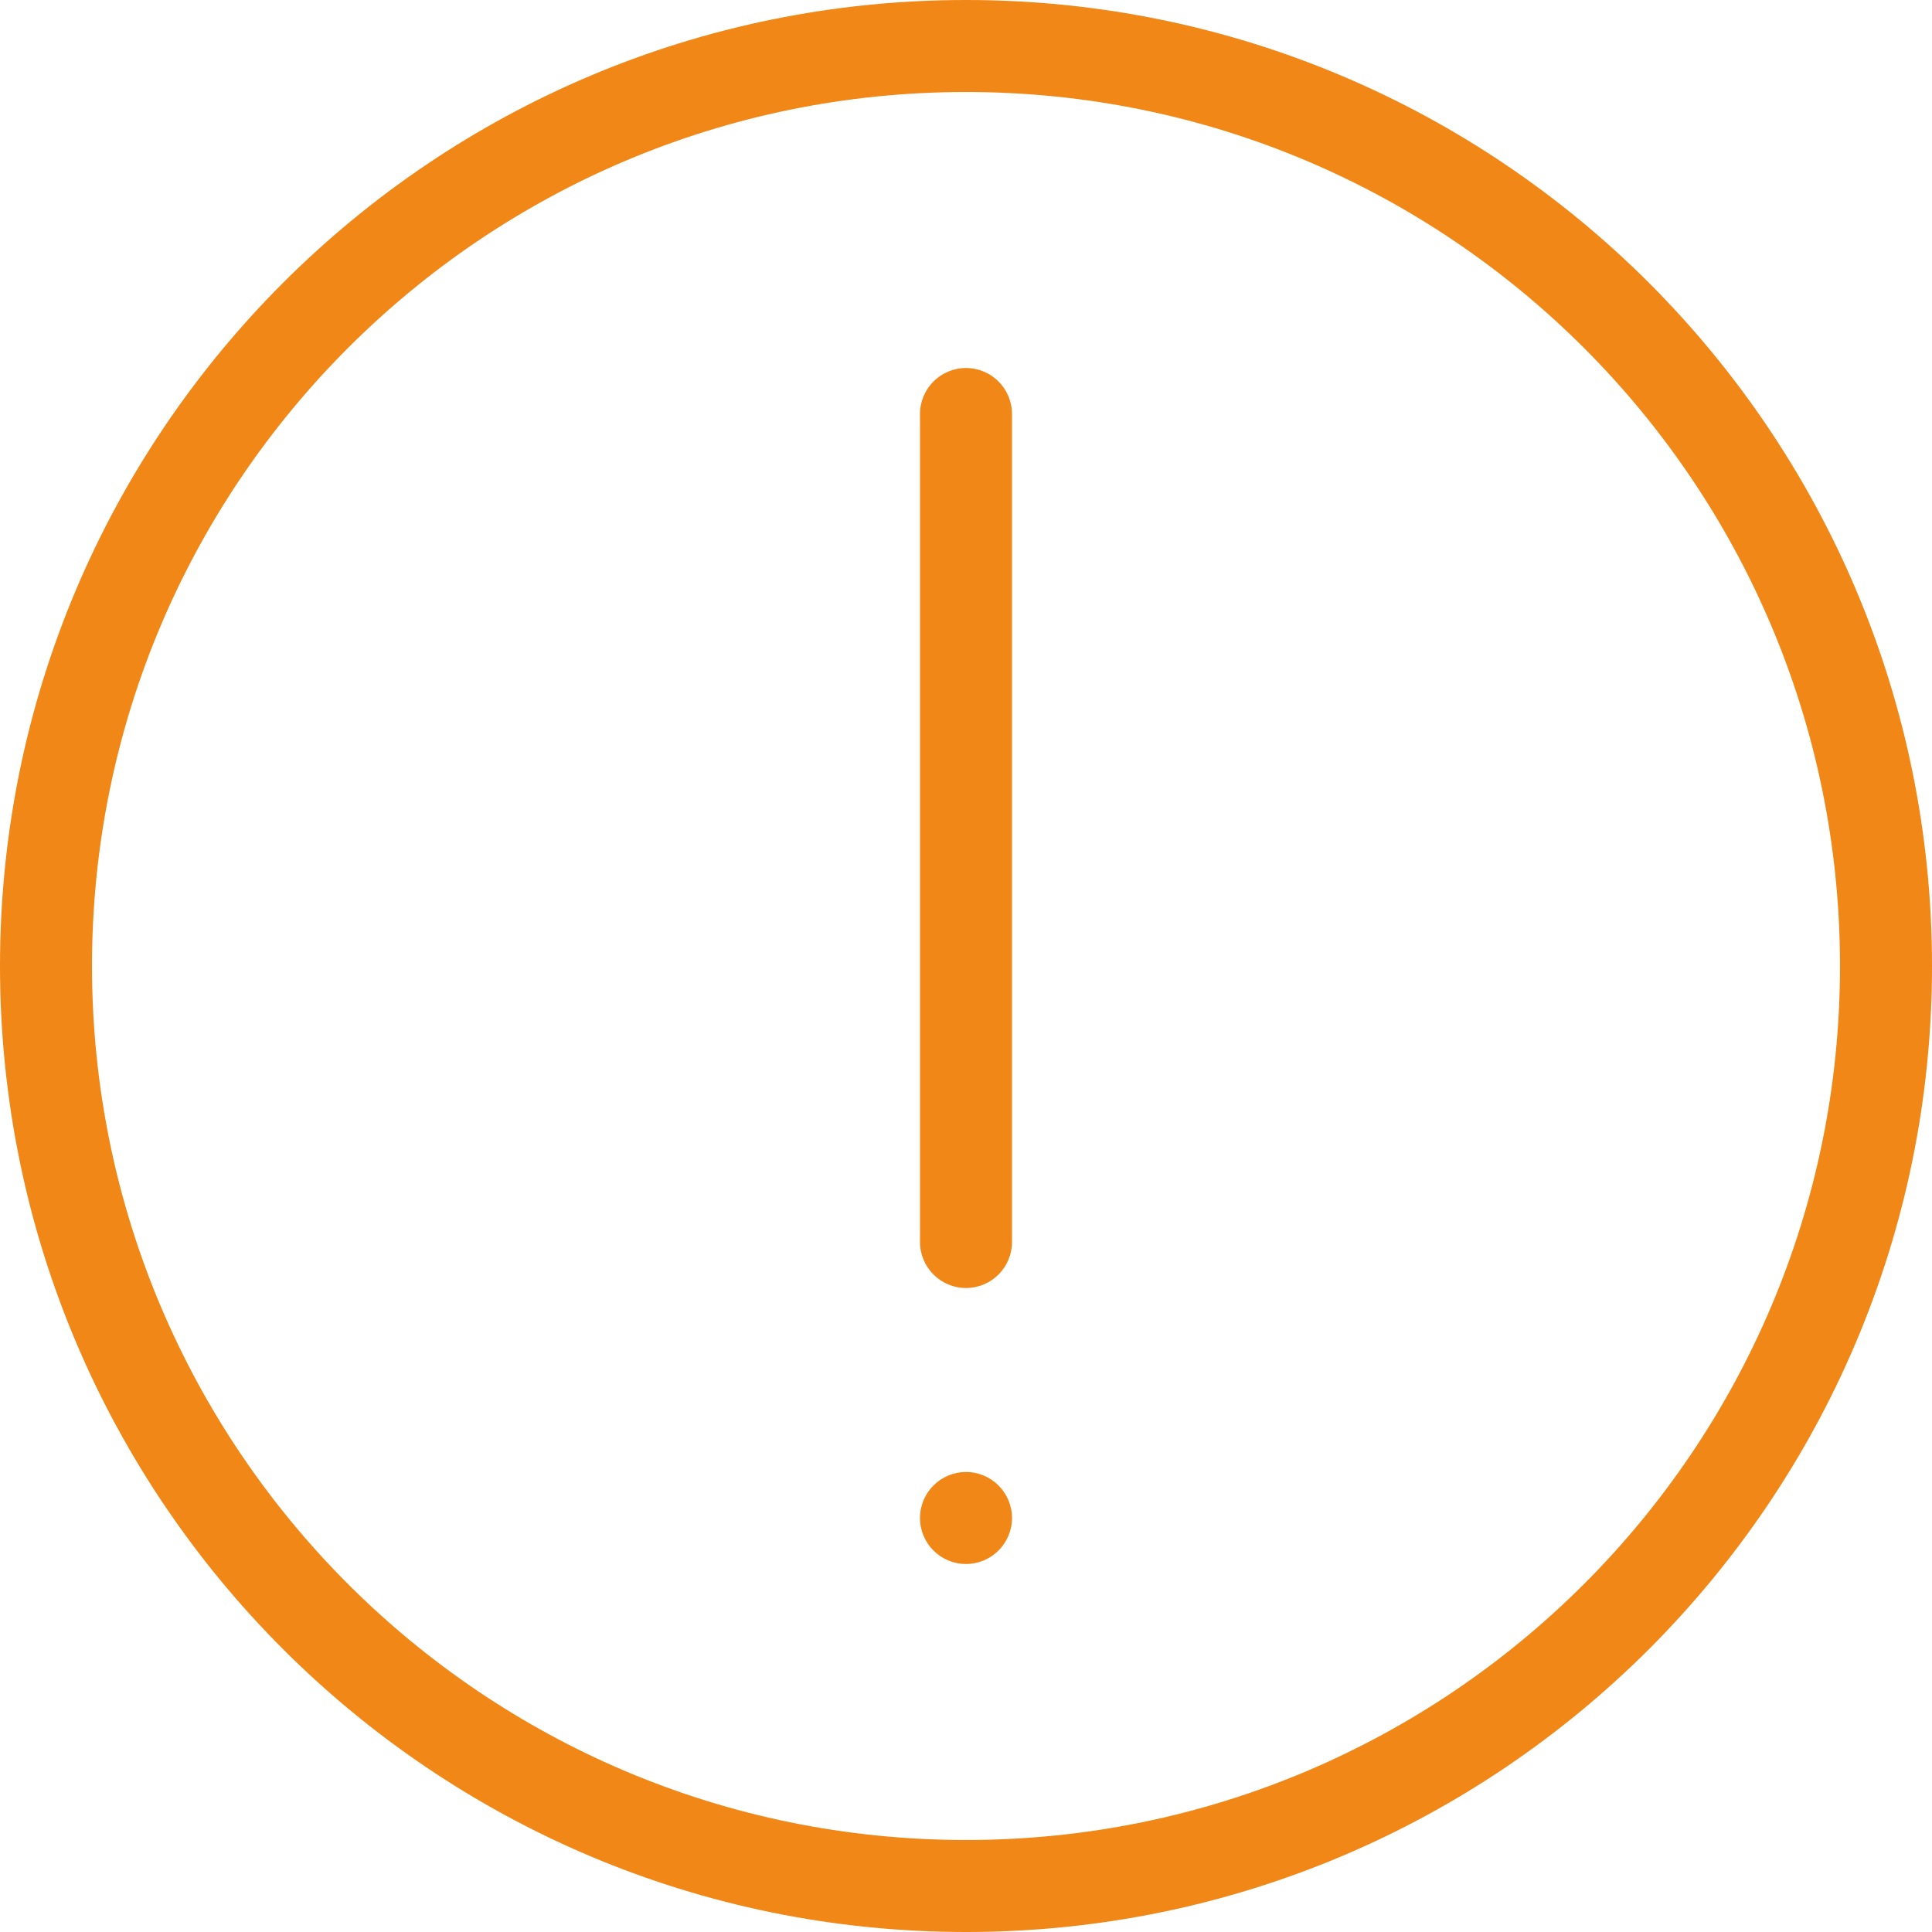
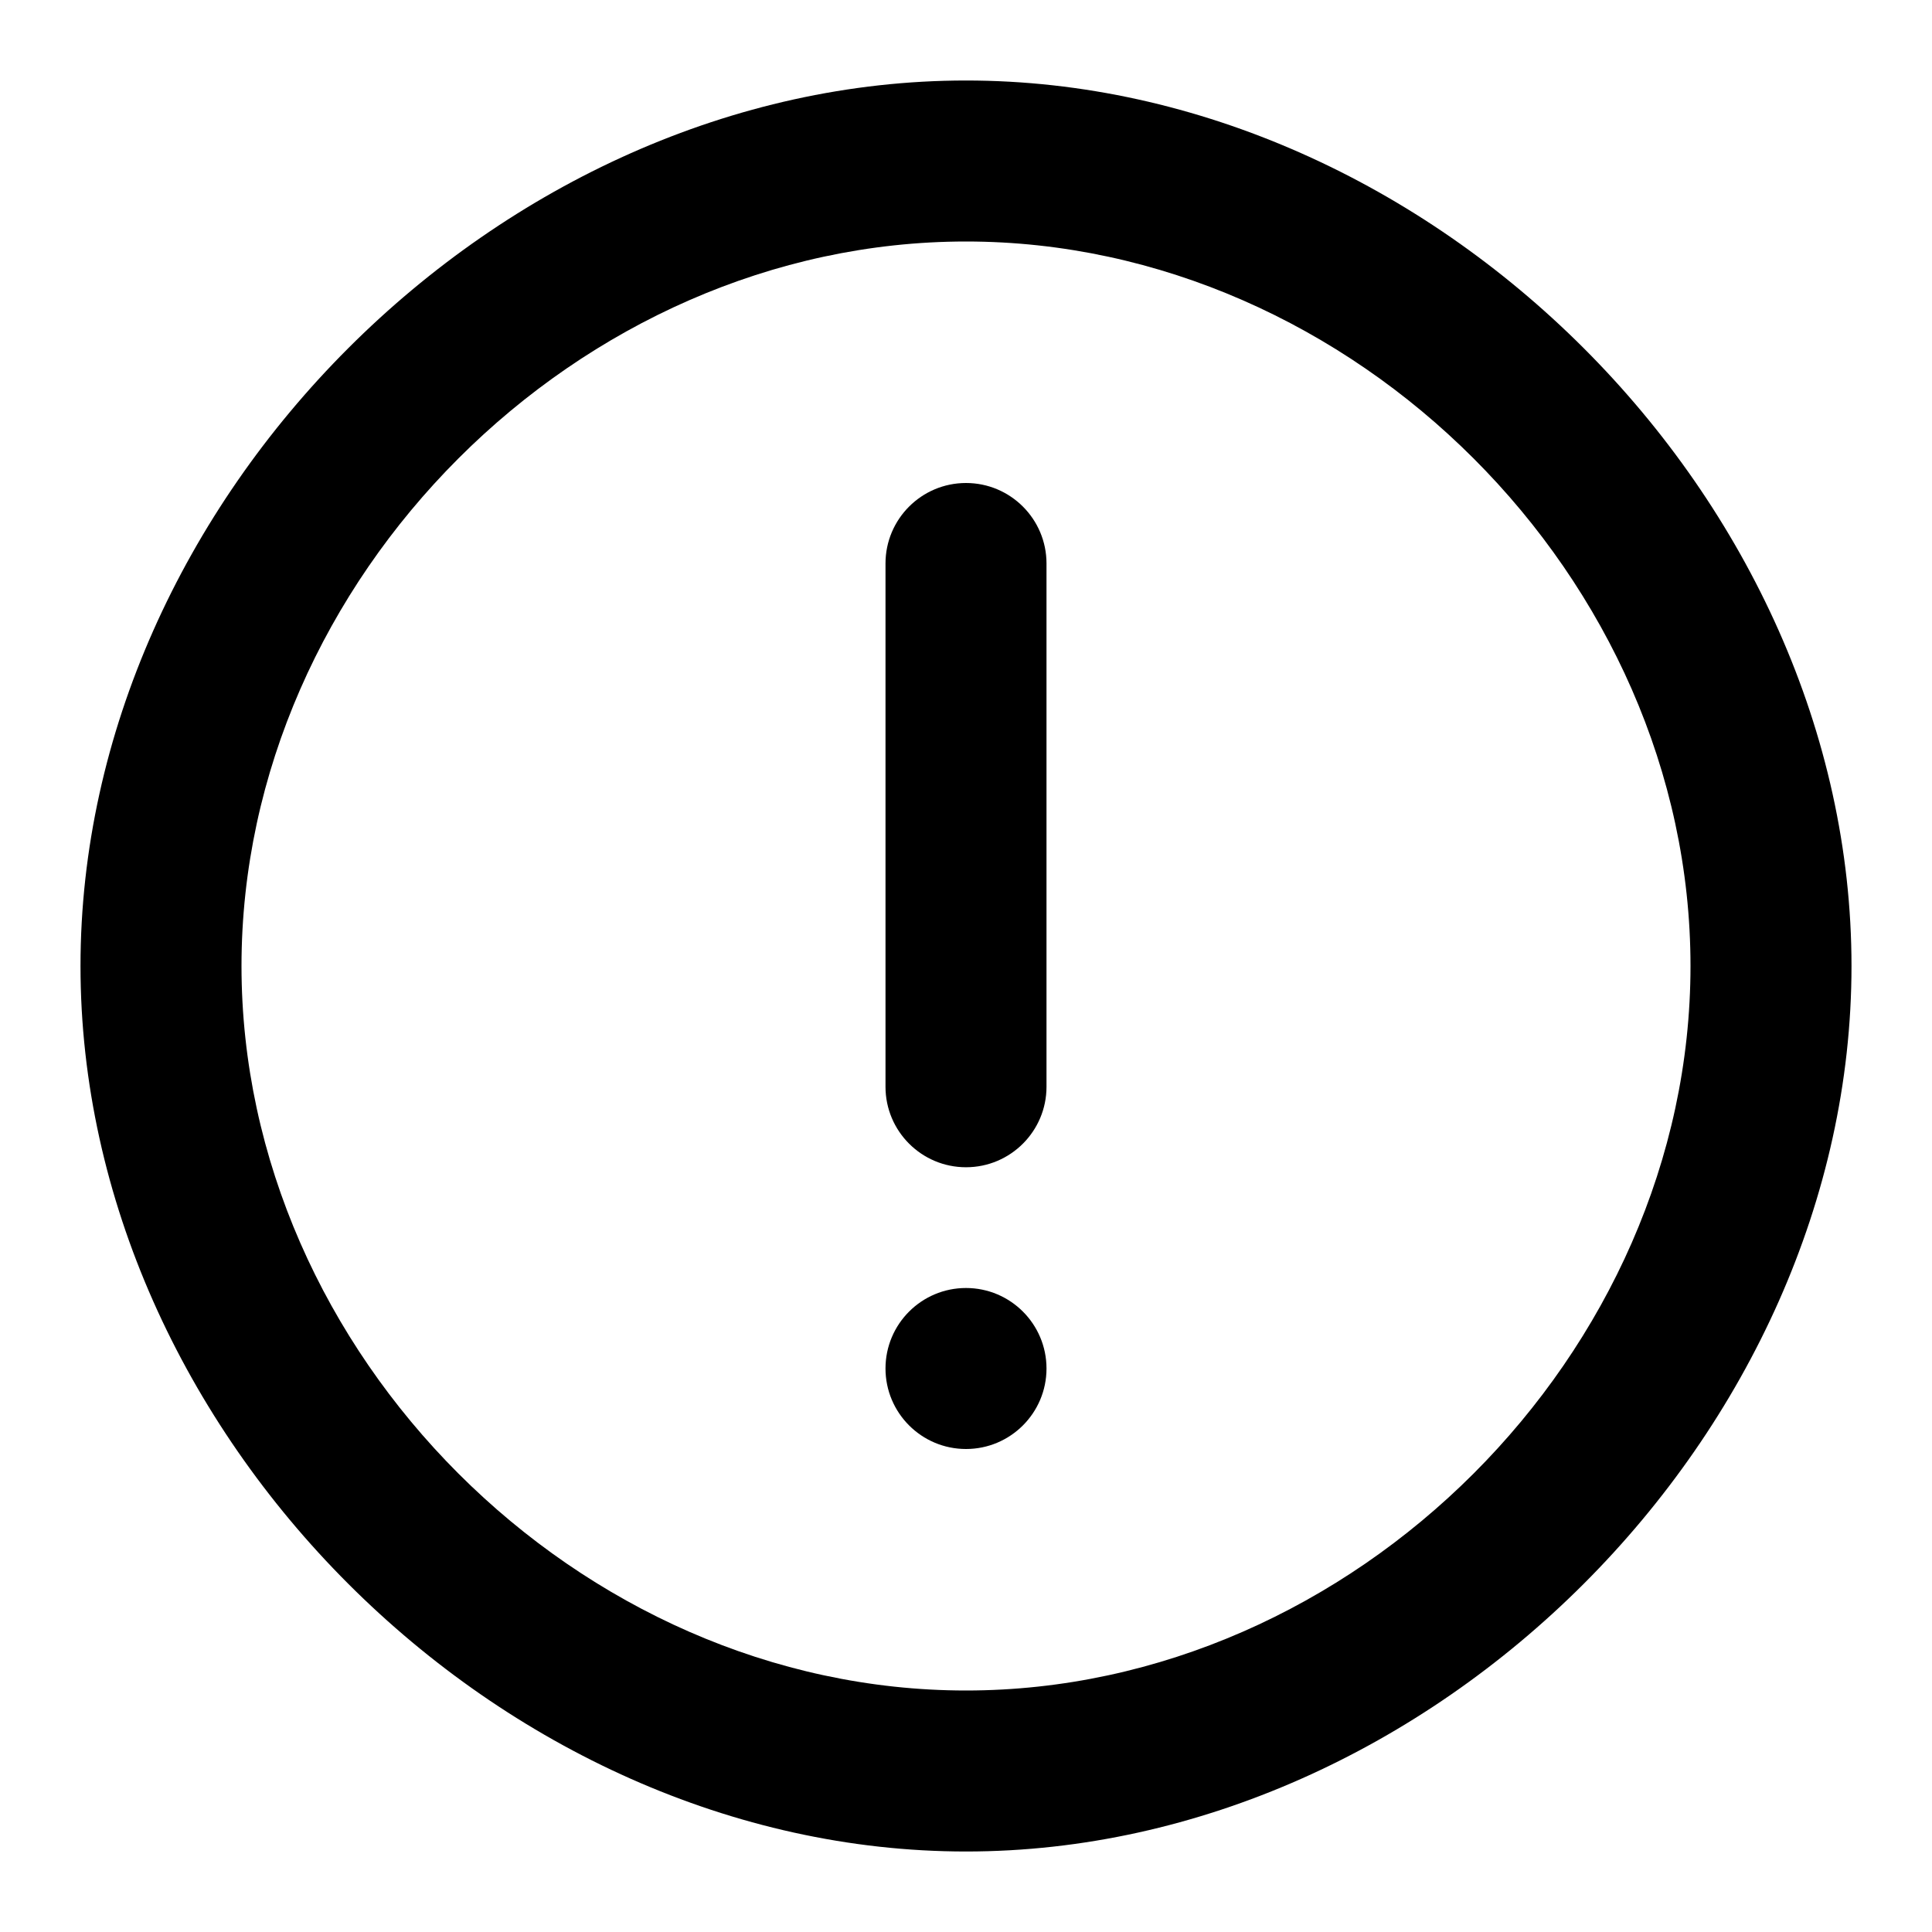
- <svg xmlns="http://www.w3.org/2000/svg" width="21" height="21" viewBox="0 0 21 21" fill="none">
-   <path fill-rule="evenodd" clip-rule="evenodd" d="M10.5 20C15.747 20 20 15.747 20 10.5C20 5.253 15.747 1 10.5 1C5.253 1 1 5.253 1 10.5C1 15.747 5.253 20 10.5 20ZM10.5 21C16.299 21 21 16.299 21 10.5C21 4.701 16.299 0 10.5 0C4.701 0 0 4.701 0 10.5C0 16.299 4.701 21 10.5 21ZM10.5 4C10.776 4 11 4.224 11 4.5V13.5C11 13.776 10.776 14 10.5 14C10.224 14 10 13.776 10 13.5V4.5C10 4.224 10.224 4 10.5 4ZM10.5 17C10.776 17 11 16.776 11 16.5C11 16.224 10.776 16 10.5 16C10.224 16 10 16.224 10 16.5C10 16.776 10.224 17 10.5 17Z" fill="#F18716" />
+ <svg xmlns="http://www.w3.org/2000/svg" width="24" height="24" viewBox="0 0 24 24" fill="none">
+   <path d="M12 6C12.552 6 13 6.448 13 7V13.5C13 14.052 12.552 14.5 12 14.5C11.448 14.5 11 14.052 11 13.5V7C11 6.448 11.448 6 12 6Z" fill="black" />
+   <path d="M12 18C12.552 18 13 17.552 13 17C13 16.448 12.552 16 12 16C11.448 16 11 16.448 11 17C11 17.552 11.448 18 12 18Z" fill="black" />
+   <path fill-rule="evenodd" clip-rule="evenodd" d="M12 1C6.202 1 1 6.202 1 12C1 17.798 6.202 23 12 23C17.798 23 23 17.798 23 12C23 6.202 17.798 1 12 1ZM12 21C7.186 21 3 16.814 3 12C3 7.186 7.186 3 12 3C16.814 3 21 7.186 21 12C21 16.814 16.814 21 12 21Z" fill="black" />
</svg>
